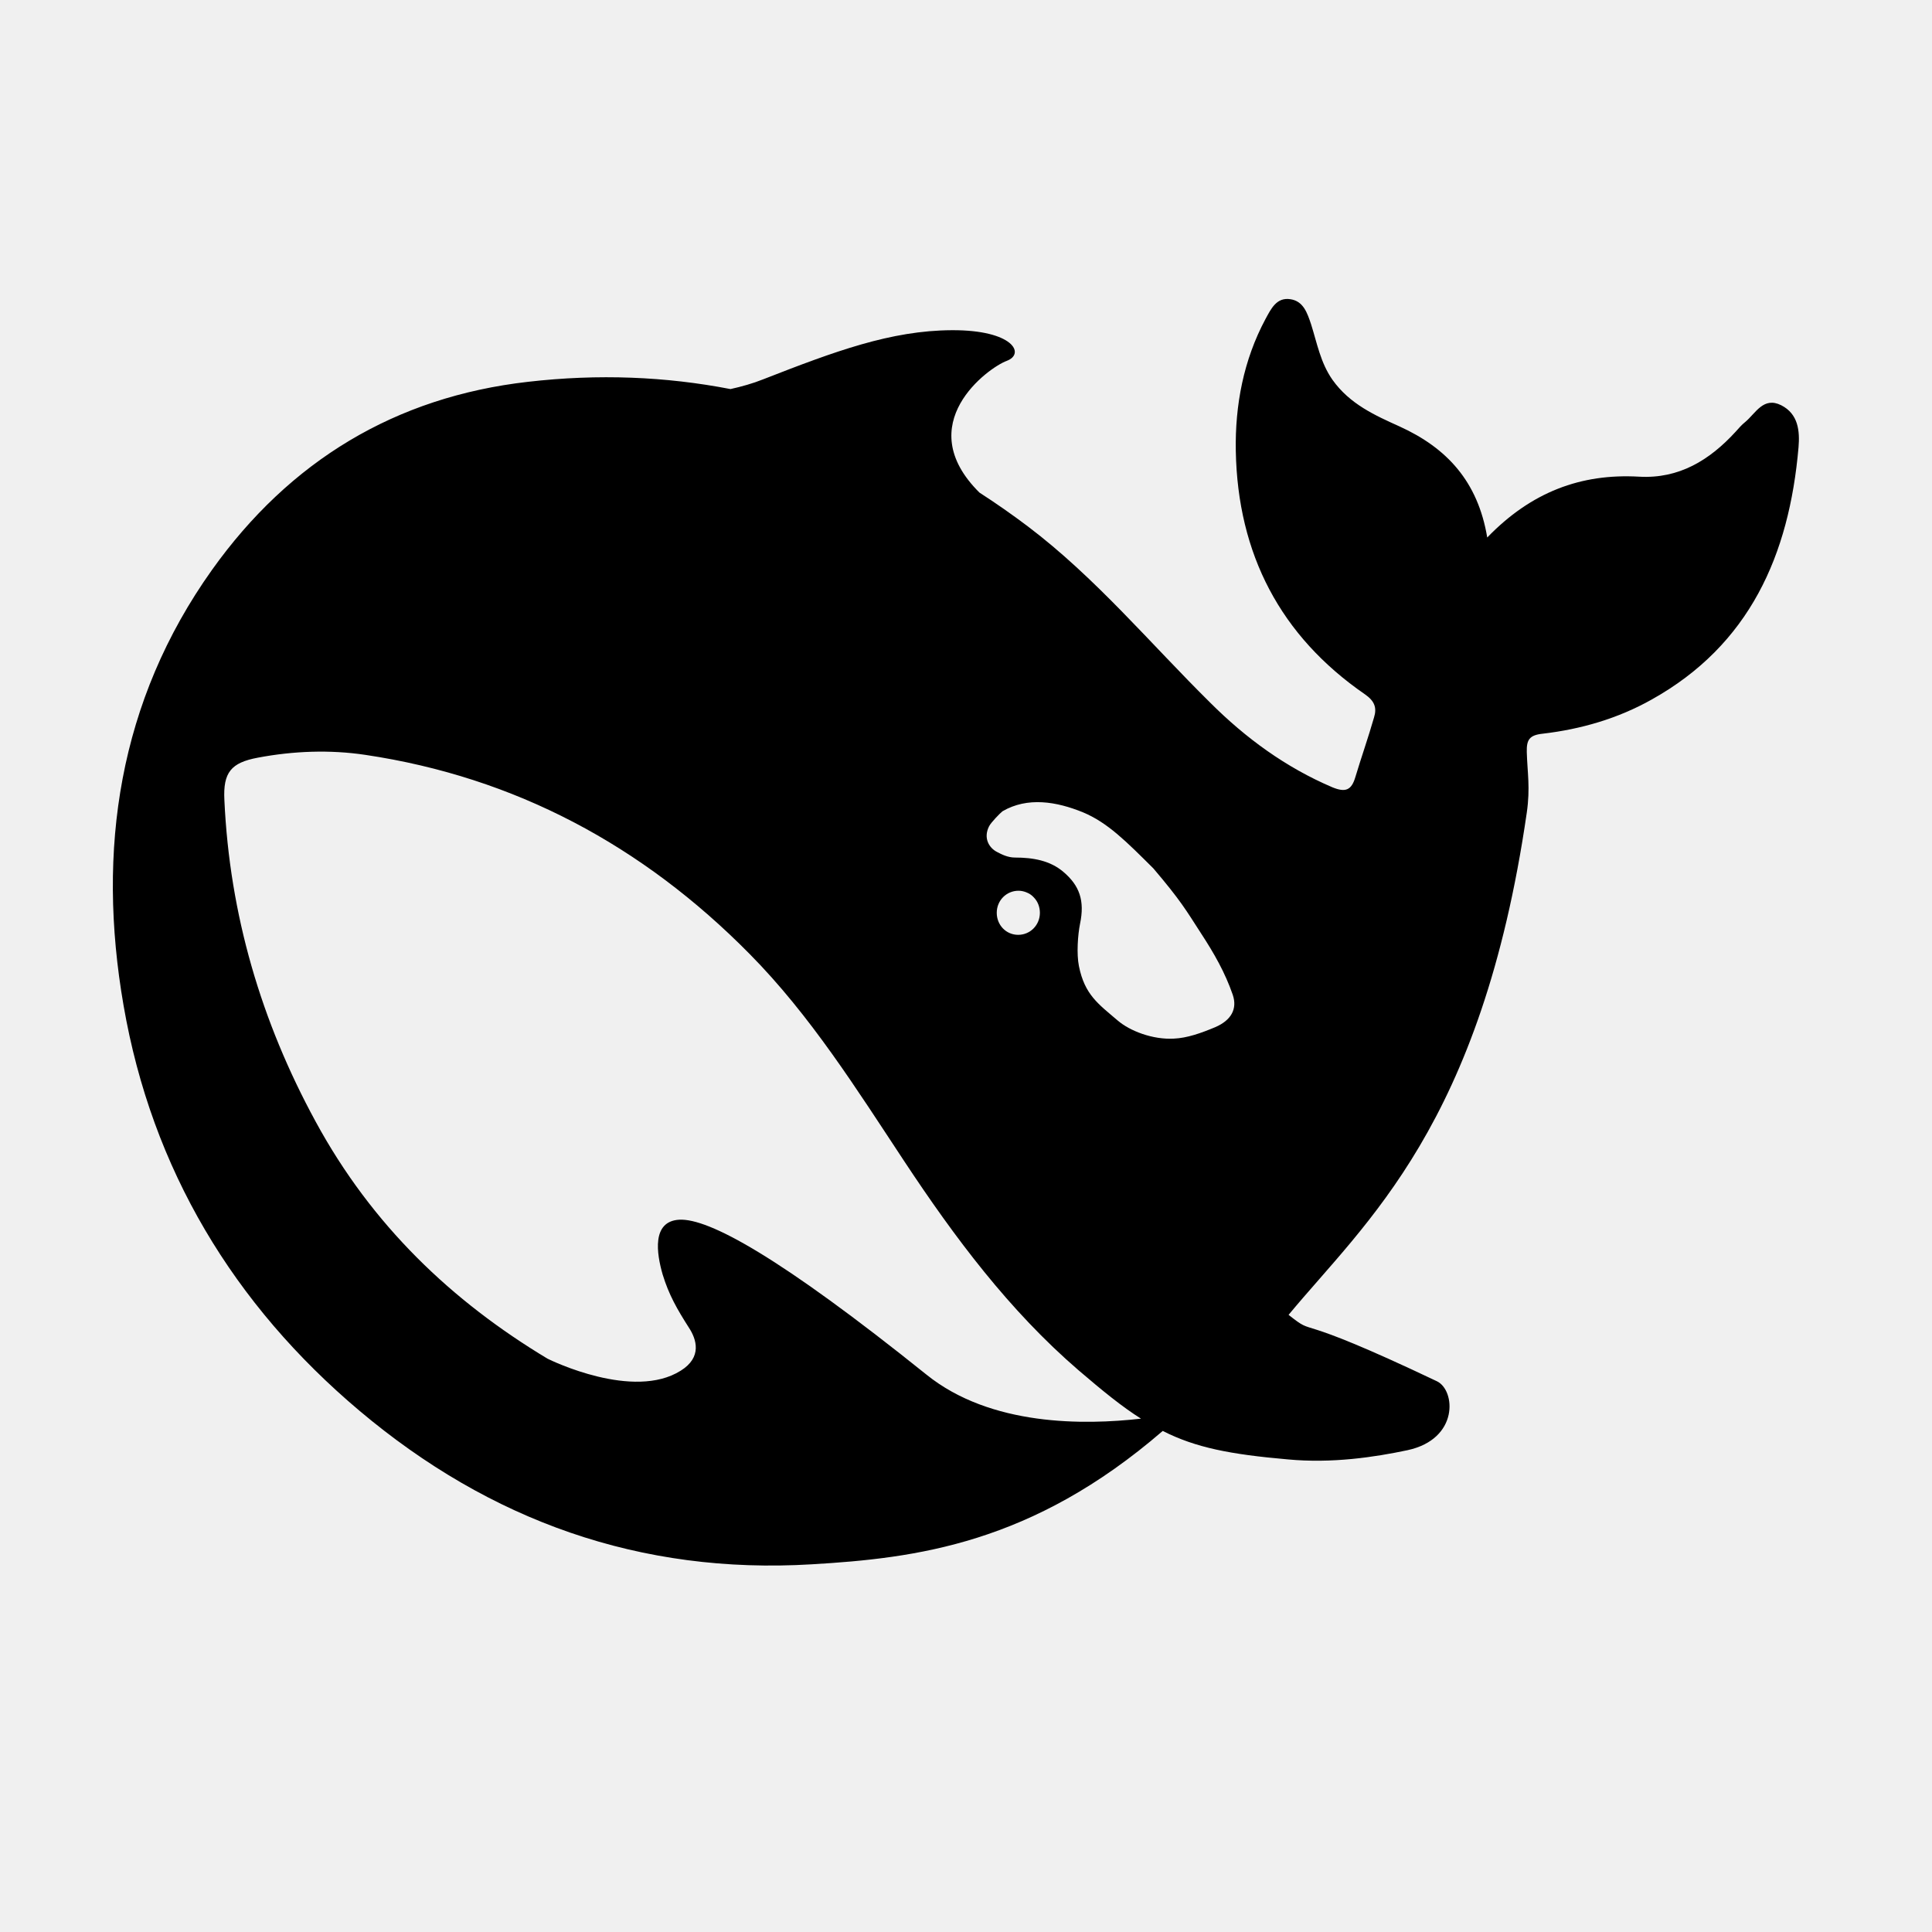
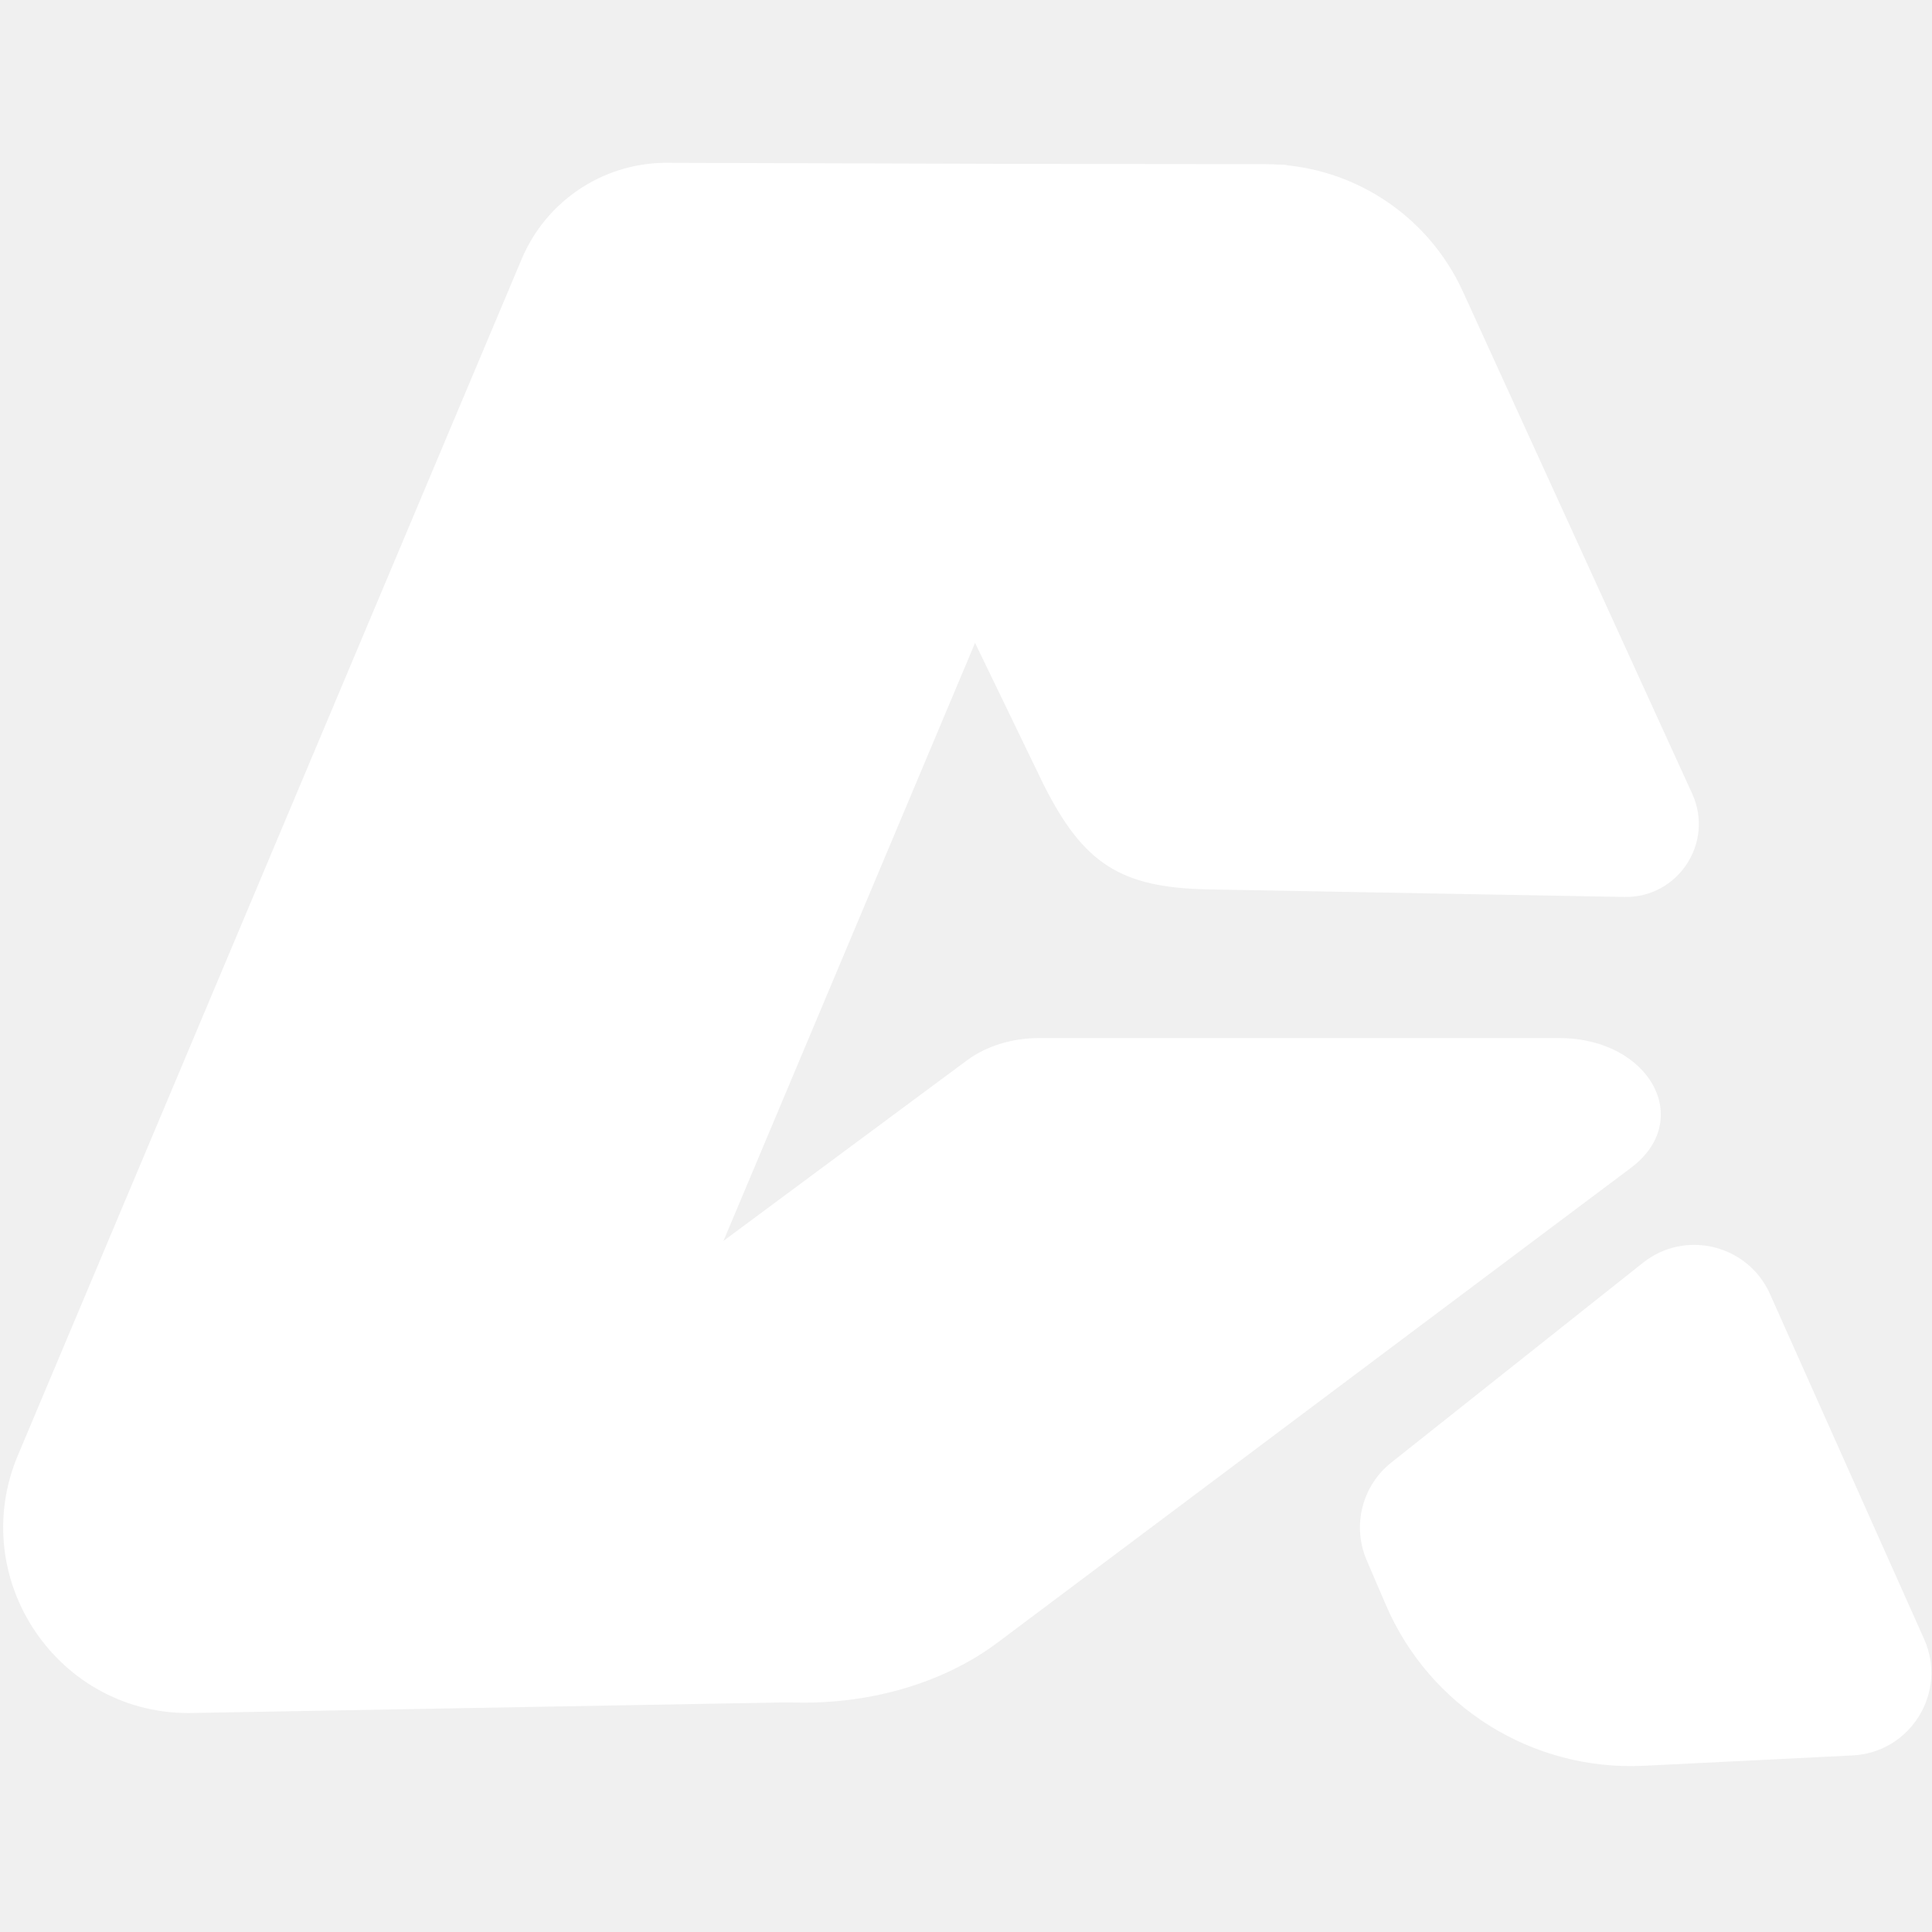
- <svg xmlns="http://www.w3.org/2000/svg" viewBox="0 0 64 64">
-   <g transform="translate(-6.204082 -6.616327) scale(1.17551)">
-     <path transform="translate(7.474974 7.172857) scale(0.982863)" fill="#000000" d="M48.835 10.048C48.323 9.792 48.102 10.28 47.803 10.528C47.701 10.608 47.614 10.712 47.527 10.808C46.779 11.624 45.905 12.16 44.762 12.096C43.092 12 41.666 12.536 40.406 13.84C40.138 12.232 39.248 11.272 37.893 10.656C37.184 10.336 36.467 10.016 35.97 9.32C35.623 8.824 35.529 8.272 35.356 7.728C35.246 7.4 35.135 7.064 34.765 7.008C34.363 6.944 34.206 7.288 34.048 7.576C33.418 8.752 33.173 10.048 33.197 11.36C33.252 14.312 34.474 16.664 36.9 18.336C37.176 18.528 37.247 18.72 37.16 19C36.995 19.576 36.797 20.136 36.624 20.712C36.514 21.08 36.349 21.16 35.962 21C34.631 20.432 33.481 19.592 32.464 18.576C30.739 16.872 29.179 14.992 27.233 13.52C26.776 13.176 26.319 12.856 25.847 12.552C23.862 10.584 26.107 8.968 26.627 8.776C27.17 8.576 26.816 7.888 25.059 7.896C23.302 7.904 21.695 8.504 19.647 9.304C19.348 9.424 19.032 9.512 18.709 9.584C16.85 9.224 14.92 9.144 12.903 9.376C9.106 9.808 6.073 11.64 3.843 14.768C1.165 18.528 0.534 22.8 1.307 27.256C2.118 31.952 4.466 35.84 8.074 38.88C11.816 42.032 16.125 43.576 21.041 43.28C24.027 43.104 27.352 42.696 31.102 39.456C32.047 39.936 33.04 40.128 34.686 40.272C35.955 40.392 37.176 40.208 38.121 40.008C39.602 39.688 39.499 38.288 38.964 38.032C34.623 35.968 35.576 36.808 34.71 36.128C36.916 33.464 40.24 30.696 41.54 21.728C41.643 21.016 41.556 20.568 41.54 19.992C41.532 19.64 41.611 19.504 42.005 19.464C43.092 19.336 44.148 19.032 45.117 18.488C47.929 16.92 49.064 14.344 49.331 11.256C49.371 10.784 49.324 10.296 48.835 10.048ZM24.326 37.84C20.12 34.464 18.079 33.352 17.236 33.4C16.448 33.448 16.59 34.368 16.763 34.968C16.944 35.56 17.181 35.968 17.512 36.488C17.74 36.832 17.898 37.344 17.283 37.728C15.928 38.584 13.573 37.44 13.462 37.384C10.721 35.736 8.428 33.56 6.813 30.584C5.253 27.72 4.348 24.648 4.198 21.368C4.158 20.576 4.387 20.296 5.159 20.152C6.175 19.96 7.223 19.92 8.239 20.072C12.533 20.712 16.189 22.672 19.253 25.776C21.002 27.544 22.325 29.656 23.689 31.72C25.138 33.912 26.698 36 28.683 37.712C29.384 38.312 29.943 38.768 30.479 39.104C28.864 39.288 26.17 39.328 24.326 37.84ZM26.343 24.6C26.343 24.248 26.619 23.968 26.966 23.968C27.044 23.968 27.115 23.984 27.178 24.008C27.265 24.04 27.344 24.088 27.407 24.16C27.517 24.272 27.58 24.432 27.58 24.6C27.58 24.952 27.304 25.232 26.957 25.232C26.611 25.232 26.343 24.952 26.343 24.6ZM32.606 27.88C32.205 28.048 31.803 28.192 31.416 28.208C30.818 28.24 30.164 27.992 29.81 27.688C29.258 27.216 28.864 26.952 28.699 26.128C28.628 25.776 28.668 25.232 28.73 24.92C28.872 24.248 28.714 23.816 28.25 23.424C27.872 23.104 27.391 23.016 26.863 23.016C26.666 23.016 26.485 22.928 26.351 22.856C26.13 22.744 25.949 22.464 26.123 22.12C26.178 22.008 26.446 21.736 26.509 21.688C27.226 21.272 28.053 21.408 28.817 21.72C29.526 22.016 30.061 22.56 30.834 23.328C31.622 24.256 31.763 24.512 32.212 25.208C32.567 25.752 32.89 26.312 33.11 26.952C33.245 27.352 33.071 27.68 32.606 27.88Z" />
-   </g>
+ <svg xmlns="http://www.w3.org/2000/svg" viewBox="0 0 1024 1024" role="img">
+   <path fill="#ffffff" d="M403 105.5 553.2 416c21 41.6 40.5 54.5 87.1 55.4l220.6 4c28.5.6 47.8-28.8 36-54.7L775.4 154.6C756.6 113.4 715.6 87 670.3 87H414.4c-9.5 0-15.7 10-11.4 18.5Z" />
+   <path fill="#ffffff" d="M529 870.4 864.4 619c33.9-25.4 9.9-68.8-38-68.8H550.6c-14.1 0-27.7 4.2-37.8 11.6L152.4 829c-33.7 25-11 68 36.4 68.9l233.4 4.5c39.9.8 78.5-10.7 106.8-32Z" />
+   <path fill="#ffffff" d="m1019.8 868.7-81.7-182.9c-11.7-26.1-44.9-34.3-67.3-16.5L737.4 775.2c-15.5 12.3-20.8 33.4-13.1 51.6l10.1 23.5c23.2 54.4 77.8 88.5 136.9 85.6l110.7-5.5c30.7-1.6 50.4-33.5 37.8-61.7Z" />
+   <path fill="#ffffff" d="M9.5 771.3c-27.8 66 22 138.8 93.5 136.6l318.6-5.7s-113.8-17.3-81-142.6l263.5-626.4s13.3-39.7 78.9-45.9l-327.7-1c-34.2-.8-65.5 19.4-78.8 51L9.5 771.3Z" />
</svg>
